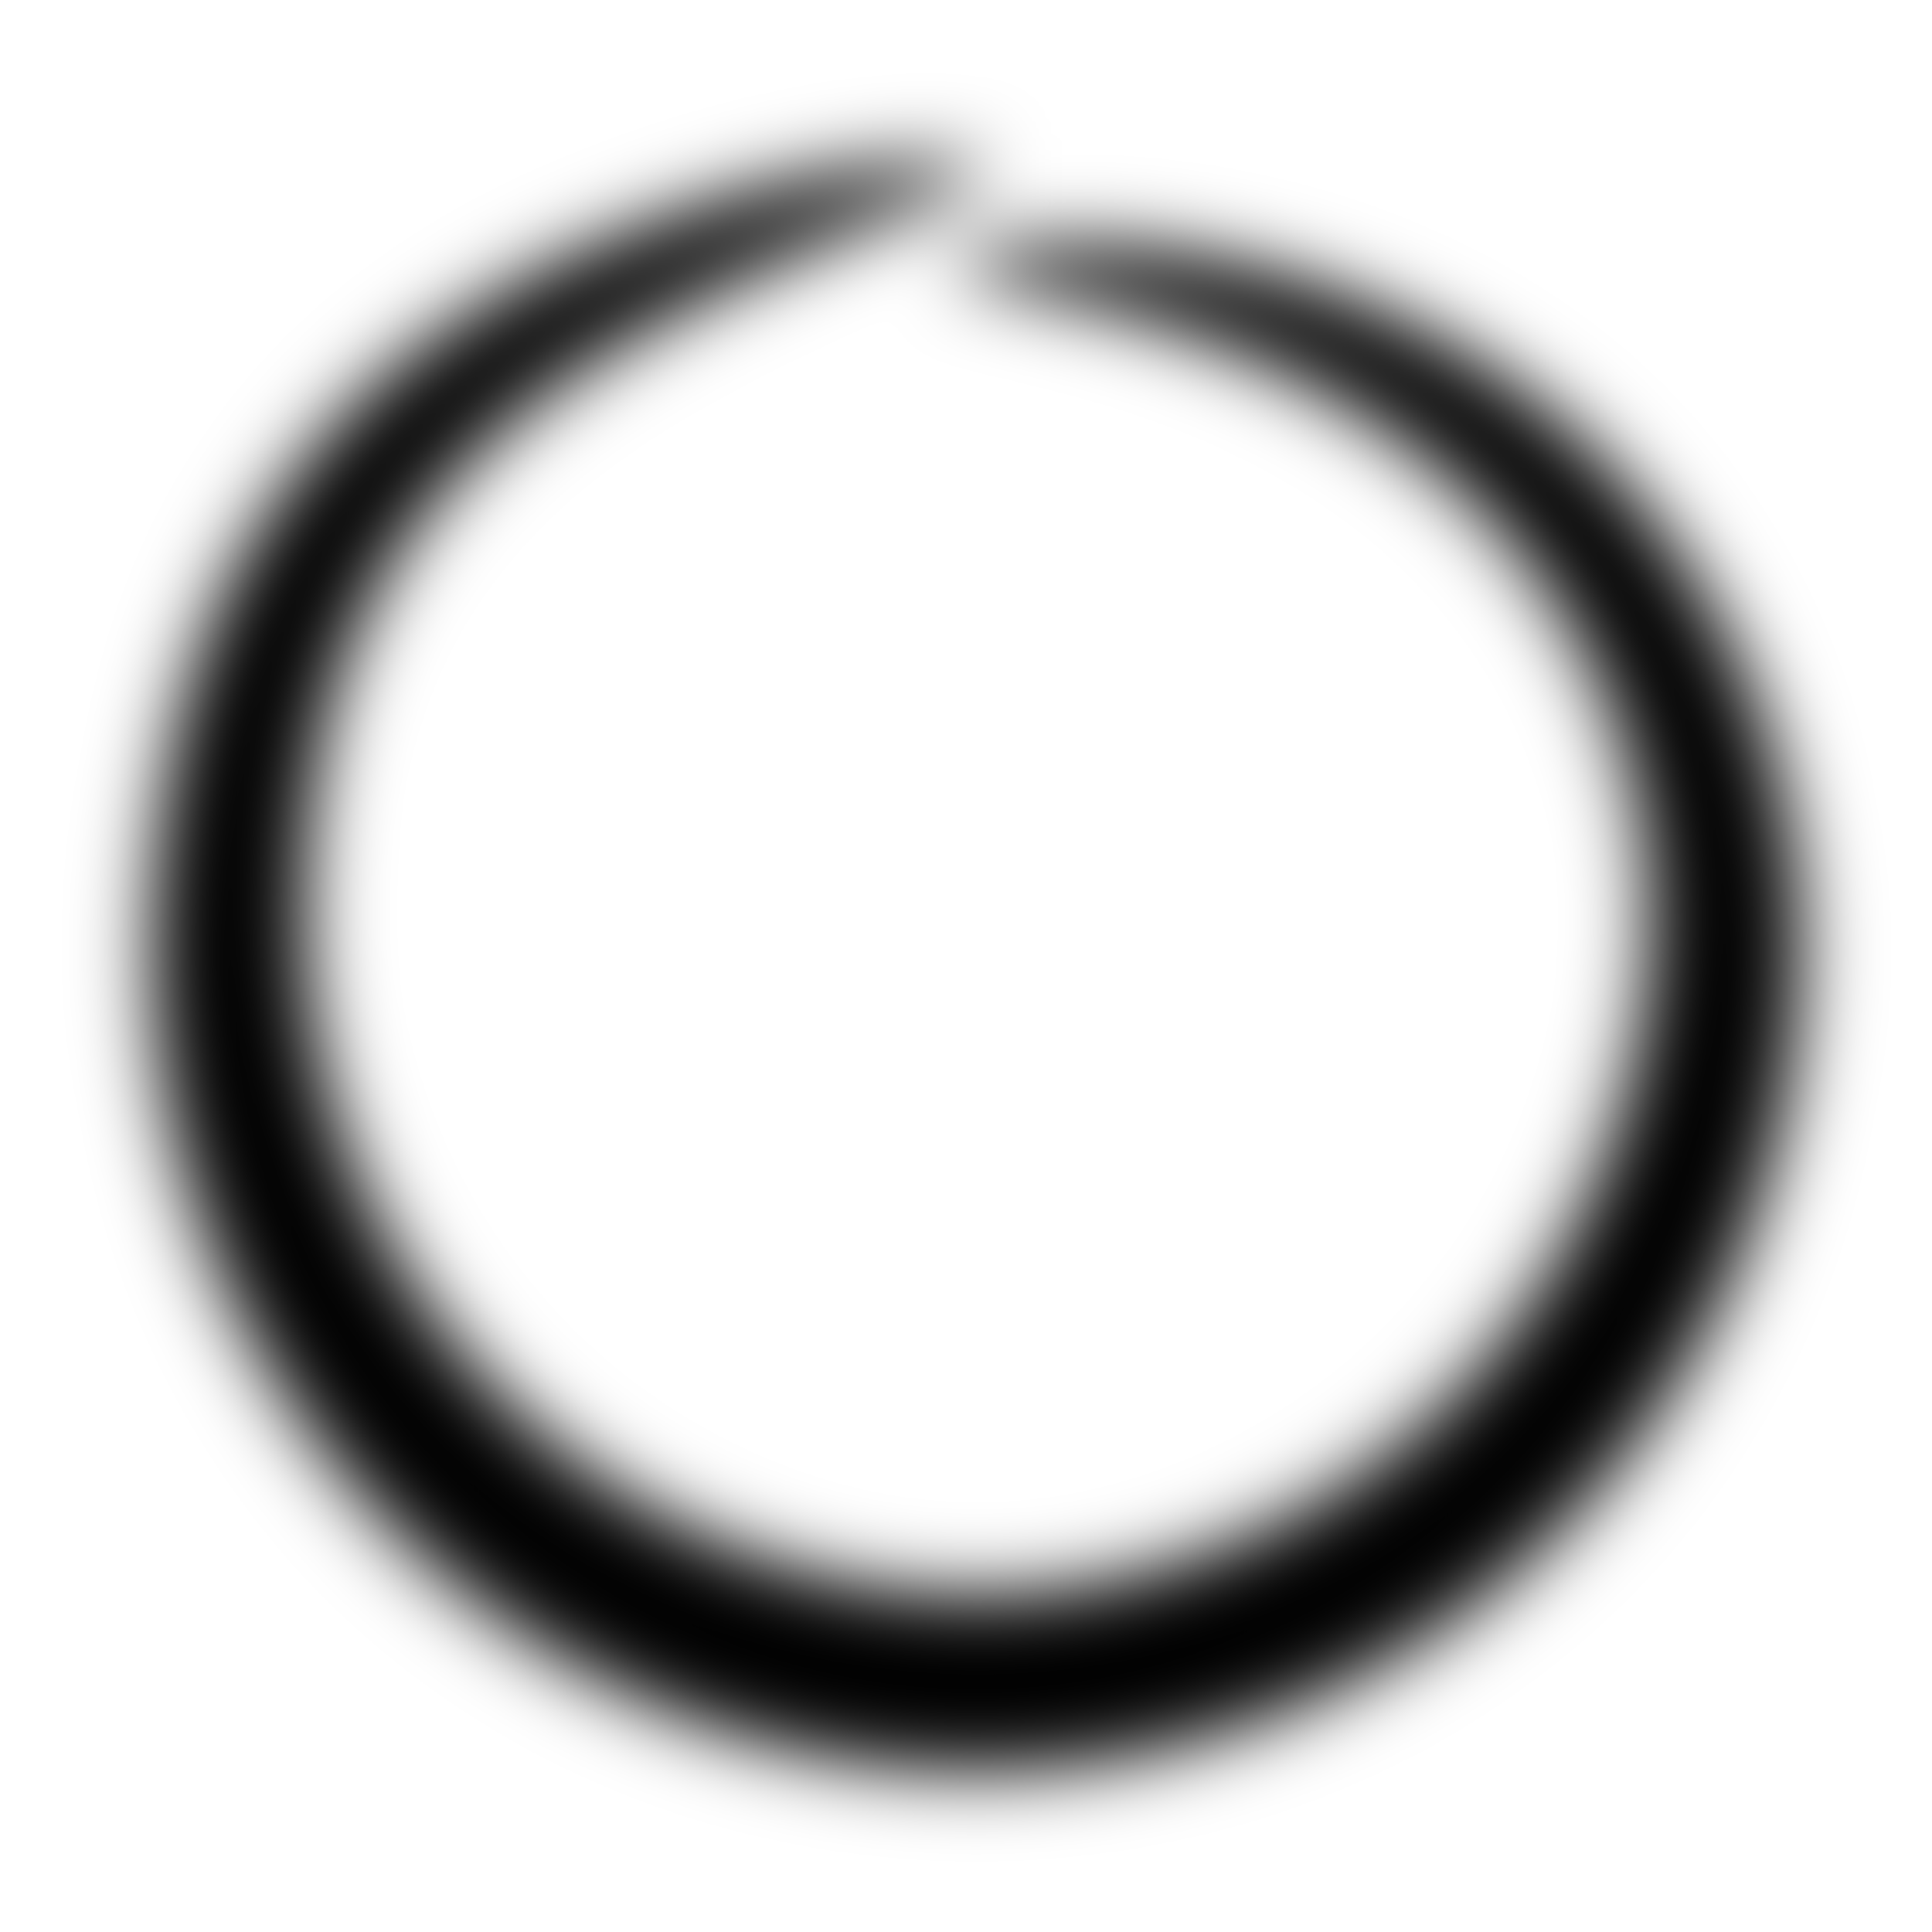
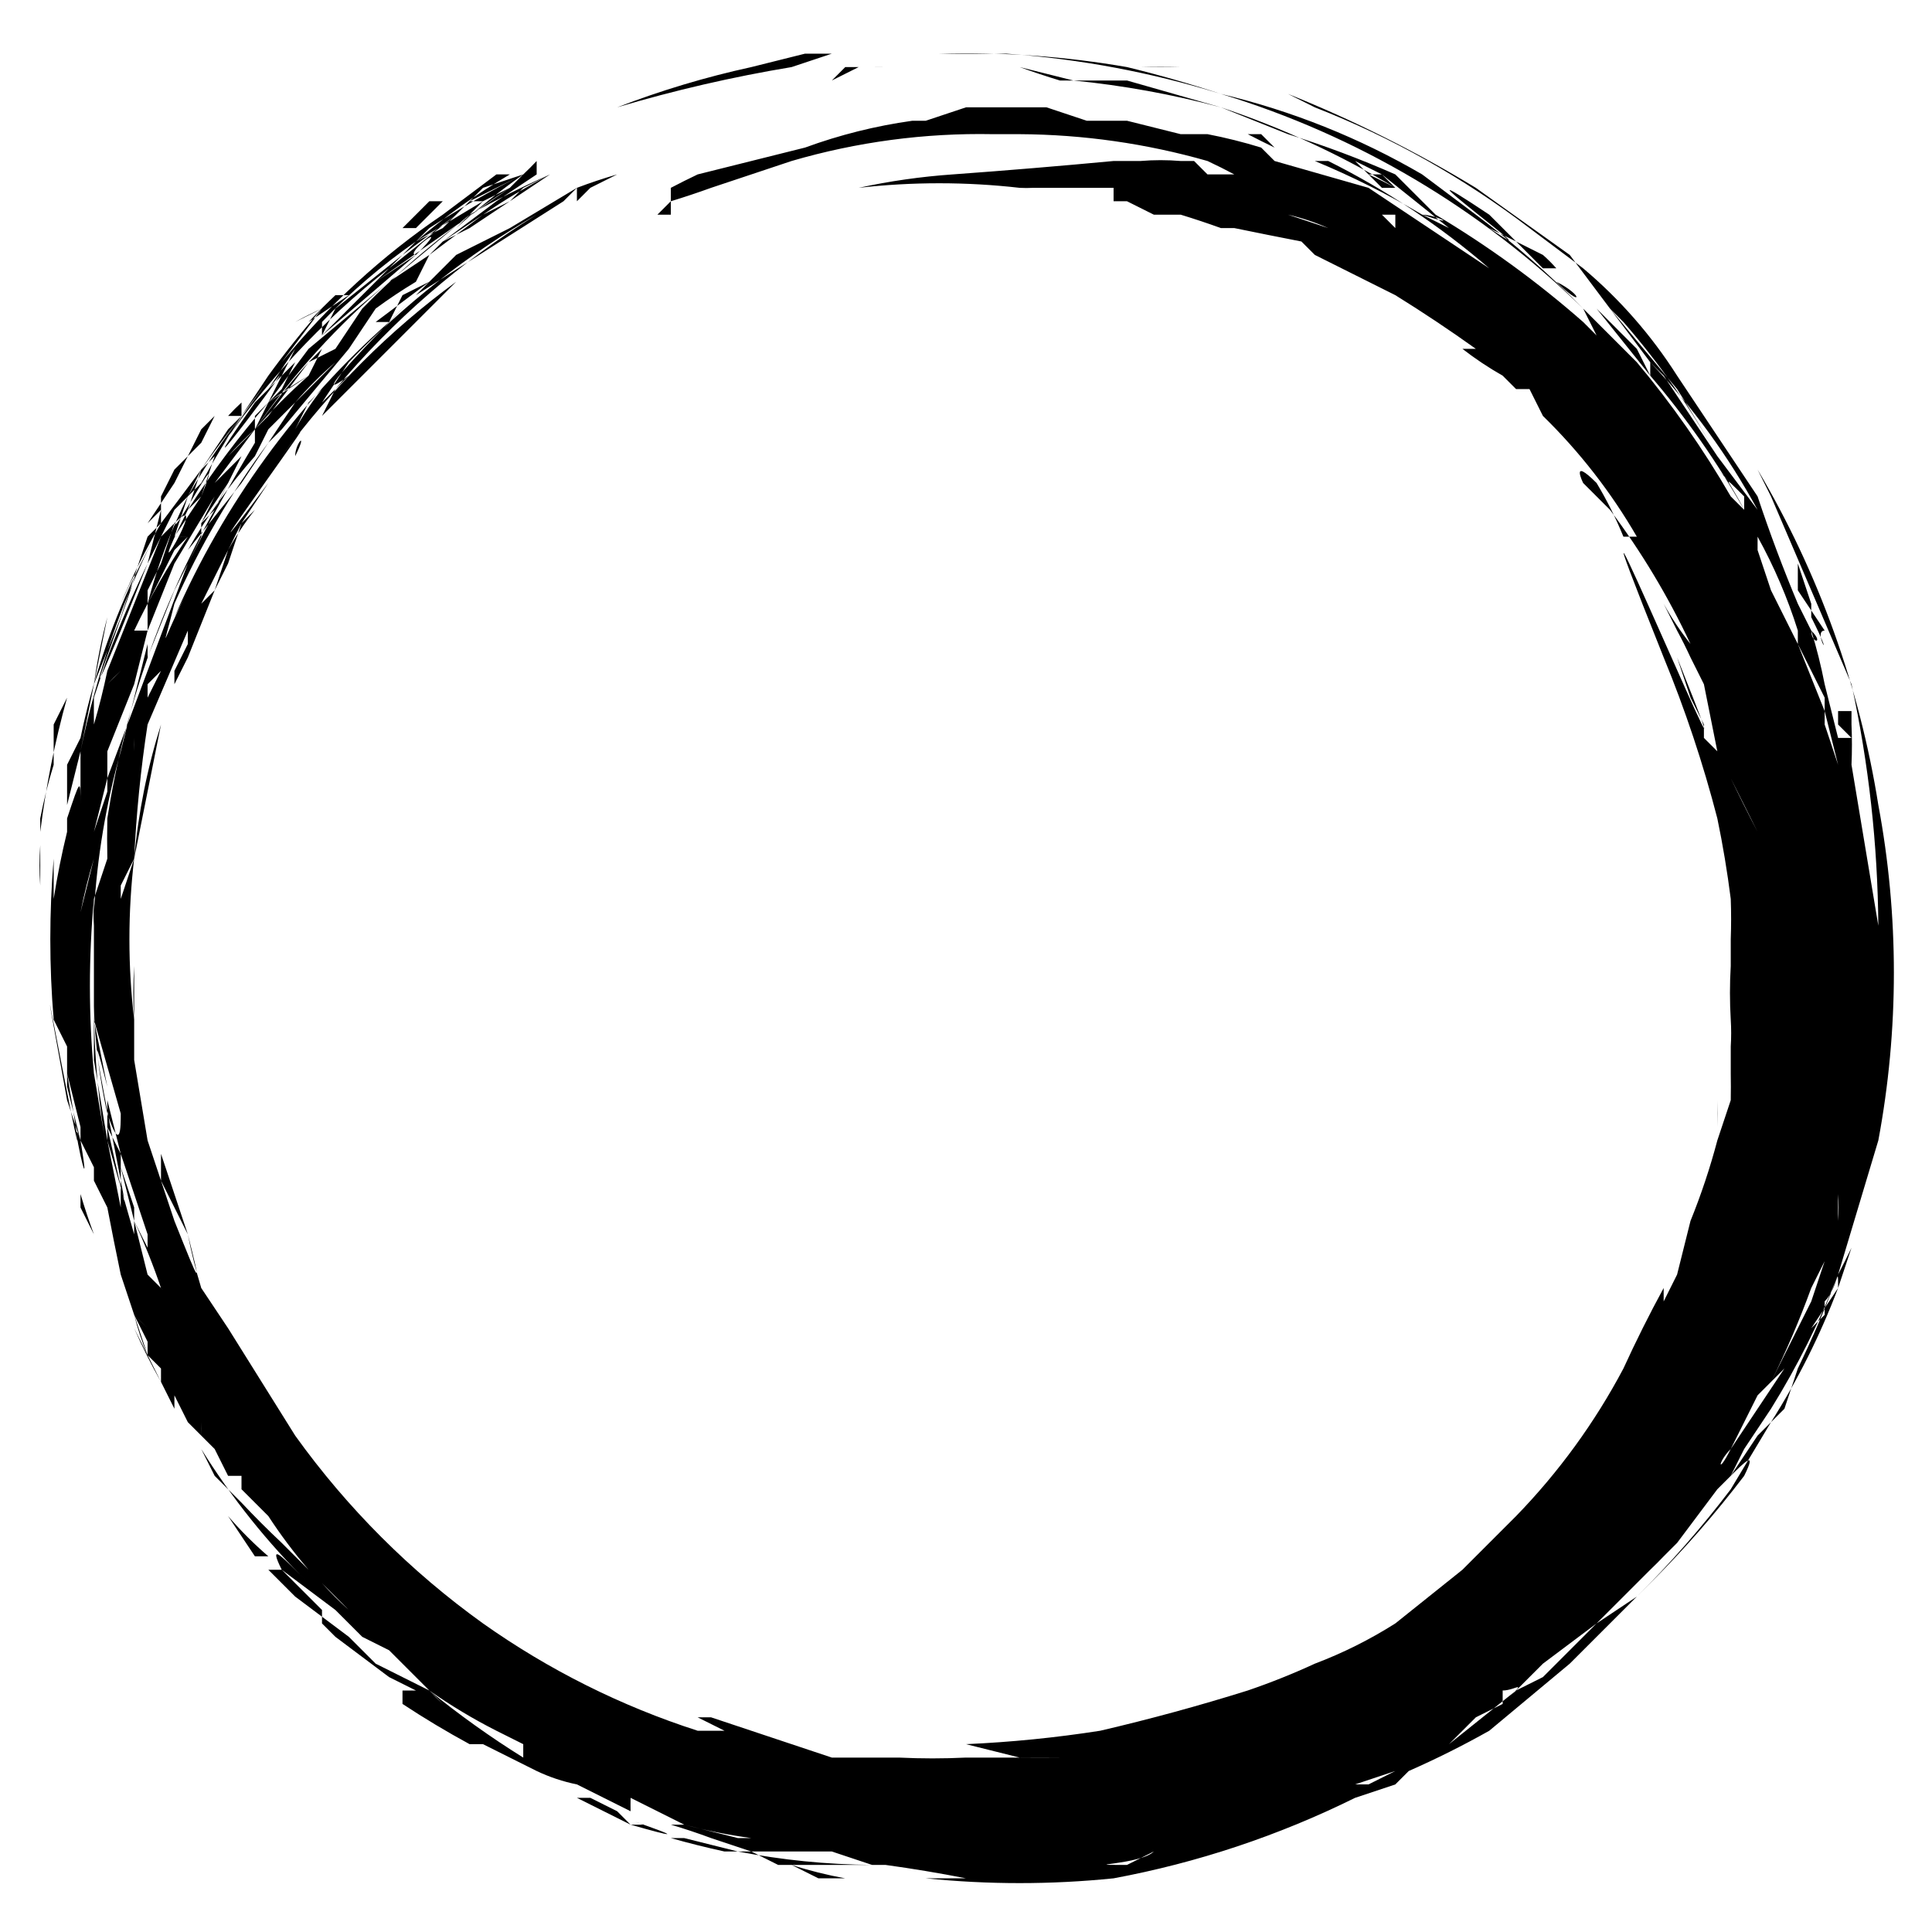
- <svg xmlns="http://www.w3.org/2000/svg" width="144" height="144">
-   <defs>
-     <filter id="a">
-       <feGaussianBlur stdDeviation="1.947" />
-     </filter>
-   </defs>
-   <path d="M-106.045 766.667c.135.83-6.46 2.253-16.508 7.745-3.454 1.896-7.542 4.552-10.745 8.177a27.712 27.712 0 0 0-5.718 10.055c-1.255 3.893-1.702 8.224-1.616 12.947.183 8.352 3.678 17.352 10.315 23.823 6.144 6.041 14.96 9.752 23.823 9.737 8.89.024 17.705-3.7 23.84-9.719 6.68-6.498 10.16-15.518 10.355-23.84.268-9.49-4.226-17.735-9.625-22.61-6.155-5.664-13.698-8.082-18.088-9.244-4.766-1.262-7.347-1.52-7.377-2.149-.021-.428 2.534-1.29 7.79-.988 4.88.28 13.42 1.79 21.433 7.834 7.05 5.417 13.285 15.035 13.552 27.156.195 10.32-3.643 21.488-11.927 29.954-7.679 7.794-18.544 12.54-29.953 12.564-11.374-.016-22.257-4.728-29.972-12.546-8.26-8.427-12.15-19.582-11.967-29.972.086-5.385.94-10.554 2.74-15.307a33.029 33.029 0 0 1 7.957-12.016c4.3-4.079 9.146-6.608 13.157-8.197 11.793-4.688 18.492-3.657 18.534-3.404z" transform="matrix(1.46487 0 0 1.46646 228.825 -1111.721)" filter="url(#a)" />
+ <svg xmlns="http://www.w3.org/2000/svg" viewBox="0 0 144 144">
+   <path fill-rule="evenodd" d="M129 67a41 41 0 010 3v2a34 34 0 000 4 16 16 0 010 2v2a57 57 0 010 2l-1 3v-1a45 45 0 000-2v3a50 50 0 01-2 6l-1 4-2 4 1-2v-1a96 96 0 00-3 6 48 48 0 01-8 11l-4 4-5 4a33 33 0 01-6 3 52 52 0 01-5 2 152 152 0 01-11 3 91 91 0 01-10 1l4 1a147 147 0 013 0h-2-5a52 52 0 01-5 0h-5l-9-3h-1l2 1h-2a59 59 0 01-16-8 61 61 0 01-14-14l-5-8-2-3a39 39 0 01-1-4l-2-4v-2l2 6c1 4 1 4-1-1l-2-6-1-6v-3a51 51 0 010-12l2-10a47 47 0 00-2 10l-1 3v-1l1-2a95 95 0 011-10l3-7v1l-1 2v1l1-2 2-5 1-2 1-3 2-3 2-2c0-1 1-2 0 0l-2 2c-9 12 7-10 1-2a60 60 0 0113-13l3-2-3 2-7 7-5 5-1 1-1 1 1-1 1-1 2-2 1-2a62 62 0 0115-13 63 63 0 00-14 11l-2 3 1-1 1-1c-4 3 4-5 5-6l11-7 1-1-5 3-4 2-1 1-4 4a63 63 0 00-16 22l1-2 1-2-1 2c-2 4-2 5-1 1a62 62 0 017-12l1-1 5-6 2-3a39 39 0 013-2l1-2 4-3 2-1 1-1 2-1-3 2-3 2-2 1 3-2a50 50 0 015-3h-1l-3 2-4 3-1 1-3 2a56 56 0 00-10 11l-2 2a25 25 0 012-2l1-2 8-8a67 67 0 0110-8l2-1h1a72 72 0 00-6 3l-6 5-6 5 1-1 7-6c-1 0 3-3 0 0l-3 2-2 2 2-2 10-7 1-1 1-1-1 1-4 2h1l1-1-1 1-5 3 1-1a73 73 0 017-4l-3 1-1 1-2 2-2 1a48 48 0 017-5l-1 1 1-1h-1l-4 3a56 56 0 00-12 11 153 153 0 00-5 7l-1 1-1 3-2 2 1-2 1-1 1-2 2-3 1-1 2-3a70 70 0 014-5l-6 8a85 85 0 00-3 4l-3 4a66 66 0 00-6 17v4c0-2 0-2-1 1v-1l1-4 1-5 2-5 2-6 1-1-2 4a54 54 0 00-4 12l-1 2v3c0 2 0 2 0 0v2a60 60 0 00-1 5v3c0 1 0 2 0 0v-1-2-3a72 72 0 000 12l1 2v3l1 4c1 6-1-3 0 0l-1-3c-4-22 3 16 0-2l1 4c0 4 0-1 0 0v1l1 2v1l1 2a286 286 0 001 5l1 3 1 3 1 1 1 2 1 2 2 2 1 2 1 1 2 2a38 38 0 003 4l-2-2a68 68 0 01-3-3l-2-2-1-2a54 54 0 008 10l-1-1c-1-1-2-2-1 0l4 3 2 2 2 1 3 3a41 41 0 005 3l2 1v1a68 68 0 01-7-5l-4-2-2-2-2-2-3-3h-1l2 2 4 3-2-2v1l1 1 4 3 2 1h-1v1a68 68 0 005 3h1c-1 0 0 0 0 0l2 1 2 1a13 13 0 003 1l2 1 2 1h1c1 0 1 0 0 0h-1a28 28 0 010-1l4 2 4 1h1l2 1h4l3 1a55 55 0 01-10-1l-4-1h-1a70 70 0 004 1h2l2 1h8a106 106 0 016 1h-6 3a69 69 0 0014 0 69 69 0 0018-6l3-1 1-1a68 68 0 006-3l6-5 6-6 3-3-3 3a77 77 0 007-8c1-2 0-1-1 0a50 50 0 010 1v-1l2-3 2-2 1-3a83 83 0 003-7 72 72 0 001-2l-1 3a55 55 0 01-5 10l-3 5a76 76 0 01-7 8l-3 2-4 4h-1 1l-2 1-5 4-4 2-3 1h1l6-3 2-2 2-1c2-2 1-1 0-1v1l3-3 4-3 2-2 4-4 3-4 1-1 1-2 2-3a61 61 0 005-10l3-10a68 68 0 000-25 71 71 0 00-9-25l1 2 3 7 3 7a88 88 0 012 18l-1-6-1-6a35 35 0 000-3v-1h-1v-1c-1-2 0 0 0 0v2l1 1h-1l-1-4a39 39 0 00-1-4c1 1 0 1 0 0l-1-2a112 112 0 01-3-8l-2-3-2-3-2-3a35 35 0 00-7-8l-4-3a66 66 0 00-16-9l-2-1a95 95 0 0114 7l7 5 6 8a52 52 0 018 11l-3-4a88 88 0 00-3-5l-5-6-5-5-1-1 2 2 3 3 2 2a58 58 0 017 10c1 0 1 0 0 0l-4-6-5-5-2-2 2 2 4 5a63 63 0 017 10v-1c-2-2-1-1 0 1a77 77 0 01-1-1 71 71 0 00-7-10l-3-3-1-1a70 70 0 00-8-7l-4-3a55 55 0 00-15-6 93 93 0 00-7-2 70 70 0 00-14-1h5a71 71 0 0116 3 66 66 0 0127 16l1 2 3 3-4-4a74 74 0 00-11-8c1 0 1 0 0 0l-3-3a76 76 0 00-8-3l-5-2a69 69 0 00-11-2l-4-1a58 58 0 003 1h5l7 2a65 65 0 0113 6l-1-1h-1l-1-1 2 1 5 4-2-1c-1-1-1-1 0 0 3 1 1 0 0 0a63 63 0 00-8-4h-1 2a58 58 0 0112 8l-9-6-7-2-1-1a38 38 0 00-4-1h-2l-4-1h-3l-3-1h-6l-3 1c-2 0-1 0 0 0a63 63 0 01-1 0 39 39 0 00-8 2l-4 1-4 1a58 58 0 00-2 1l3-1-3 1v1l-1 1h-1 2v-1a62 62 0 003-1l6-2a50 50 0 0115-2h2a52 52 0 0114 2 43 43 0 012 1h-2l-1-1h-1a18 18 0 00-3 0h-2a566 566 0 01-12 1 49 49 0 00-7 1 53 53 0 0112 0h-2 2a9 9 0 001 0h6v1h1l2 1h1 1a62 62 0 013 1h1a469 469 0 005 1l1 1 6 3a110 110 0 016 4h-1a25 25 0 003 2l1 1h1l1 2a42 42 0 017 9h-1a29 29 0 00-2-4c-2-2-1 0-1 0l2 2a57 57 0 016 10 22 22 0 01-2-3l1 2a34 34 0 011 2l1 2 1 5-1-1v-1l-1-2-1-3c8 20-11-25-1 0a92 92 0 014 12 77 77 0 011 6zm0 12zm-15-47zm15 25zm0-1l-1-2 1 2zm0 2a127 127 0 002 4l-2-4zm-57 74zM95 15l1 1a17 17 0 013 1l-3-1-1-1zm5 2zM17 99zm37 31l-3-1 3 1zM11 80v0zm36 48s1 0 0 0l-2-1 2 1zM10 74v-2s0-1 0 0a33 33 0 000 4v-2zm6-30l-1 1 2-4-1 3zm2-5l-1 2a23 23 0 012-3l-1 1zm85-23h1a32 32 0 010 1l-1-1zM23 30l-1 2a22 22 0 012-3l-1 1zm21-16l2-1a38 38 0 00-3 1v1l1-1zM10 56a17 17 0 010-1v1zm2-6l-1 1v1l1-2zm17-26l1-2 2-1 1-1-1 1-4 3h1zM16 39zm-5 53a79 79 0 000 1c-1-2-1-2 0 0l-1-2a51 51 0 012 5l1 1v0l-2-2-2-8 1 3v2l-2-7v-2 1l1 2v4l-1-5-1-6v-5 2l1 5c-3-12 4 21 0 3v-2l1 4 1 3 1 3zm-2-9c0 1 0 3-1 0a42 42 0 01-1-8v-5-1 7l2 7zm13-53l3-3a29 29 0 00-3 3zm72-20l1 1a64 64 0 01-2-1h1zM18 36l-4 5a41 41 0 015-7l1-2 2-2-2 3-2 3zM8 61a70 70 0 000 3l-1 3a16 16 0 000 2v-1a56 56 0 012-12l2-8v1c-1 3 0 0 0 0l2-5 2-4v-1l1-1a36 36 0 011-2l-1 2a68 68 0 00-8 23zm0-3l-1 4v2s0 1 0 0v-2l1-3v-3l2-5 1-4 2-5 3-5-1 2 2-3 2-4-1 2-2 2 3-4a59 59 0 014-5l2-1 2-3-2 2-1 1-1 2a47 47 0 00-4 4v1a148 148 0 00-5 9L8 58zm0 28l-1-6a71 71 0 010-13v8a64 64 0 001 11zm95-72h1a34 34 0 00-2-1l1 1zm-4-2c1 0 1 0 0 0l-2-1 2 1zM6 68c0 3 0 3 0 0a43 43 0 011-4l-1 4zM82 6zm-40 7zM20 30l3-2a33 33 0 00-3 2zm80-18zM25 25l-1 1s-1 1 0 0l2-2-1 1zm-5 6l-1 1v-1l4-4-3 4zm-8 12l-1 2v2h-1a52 52 0 014-7l-1 1-1 2zm-1 3s-2 4 0 0l1-3-1 3zm3-6h-1a28 28 0 011 0zM66 5a25 25 0 00-1 0h-2l-1 1 2-1h2zm65 36v-1a38 38 0 013 7v1l-2-4-1-3zM20 30l1-1 1-2-1 1-1 2zm116 23l-2-5 2 4v2l1 3-1-4zM15 37l-2 2c3-3-3 7 1-1a69 69 0 016-8l3-4 1-1 4-4-1 1 3-3 4-3-5 4a61 61 0 00-13 14l-1 3zm21-22l2-1 2-1v-1a24 24 0 01-1 1 54 54 0 00-5 4l2-2zM8 51s-1 4 0 0a17 17 0 011-1l-1 1zm5-11l-1 2 1-3c0 1 4-7 2-2l-2 3zm-2 4v1a40 40 0 013-8l-1 3-2 4zm7 66v1l-1-1-1-2 1 2h1zm1-80c-7 10 5-6 1-1l2-3-1 2-2 2zM5 67v-2 2zm8 35zm12-79l-1 2v-1a46 46 0 017-6l-1 1-5 4zM15 36l-1 1a50 50 0 014-6c2-2 2-2 0 0a78 78 0 00-3 5zm108-9a48 48 0 000 1l-1-2 1 1zm5 8l1 1a22 22 0 00-1-1zm-12-14c2 2 2 1 0 0l-1-1h1a11 11 0 00-1-1l-4-2c6 4-9-7 0-1l1 1 4 4zM15 106v1a22 22 0 010-1zm-4-7v0l-1-1a52 52 0 011 1zm121-59a150 150 0 000 2v-2zM24 118l2 2a26 26 0 01-2-2zM7 54a51 51 0 001-4l2-5 2-5-1 2a90 90 0 00-3 7l-1 3a110 110 0 000 2zm4 46v1a20 20 0 01-1-3l1 2zm17 22zm-5-98l3-2h-1a49 49 0 00-2 2zm10 103a56 56 0 00-1-1 16 16 0 001 1zm99-24a68 68 0 003-7l1-2-1 3-3 6-3 5 3-5zm-119 1l-1-2v1l1 2v-1zm124-13v-1-1a13 13 0 010 2zM9 47l2-5 1-4v1a51 51 0 00-3 6c4-9-5 14 0 2zm120 61l2-4 2-2-4 6c-1 2-1 1 0 0zM7 92zm6-55zM5 80zM88 5a59 59 0 00-3 0h3zM62 4c1 0 1 0 0 0h-2l-4 1a68 68 0 00-10 3 107 107 0 0113-3l3-1zM17 31h1v-1a17 17 0 00-1 1zM4 77zm8 26l-2-4-1-1 1 1a44 44 0 002 4zM4 73v-4-3 7zm54 65l-2-1a40 40 0 01-5-1h-4 3a46 46 0 013 1l3 1h3c1 0 1 0 0 0h-1zM4 65v-1 1zm132-18c-1 0 1 3-1-1v-1l-1-3v2l2 3zM14 36zm8-12l2-1a22 22 0 00-2 1zM52 6l-6 2 6-2zm17 133h-1a29 29 0 001 0zM5 60zm26-43l2-2h-1l-2 2h1zM7 51l1-5a43 43 0 00-1 5zm102-37l-1-1 1 1zM7 92l-1-2v-1a51 51 0 001 3zm84 45zm-5 1a196 196 0 00-2 1c-4 0 1 0 2-1zM12 38v-1l1-2 2-2c-1 1-1 1 0 0l1-2-1 1-1 2-1 2-2 3 1-1zm112 78l-1 1a30 30 0 001-1zm-104 0h-1l-2-3a29 29 0 003 3zm27 20l-1-1-2-1h-1l4 2c7 2-2-1 1 0h-1zM3 66v-2-3a38 38 0 011-4v-3l1-2a69 69 0 00-2 10v4zm134 29v-1l1-2-1 2v1zM20 116zm96-98zm20 80l-1 1c0 1 0 1 0 0l2-3c0-2 0 0-1 1v1zm-75 42l-2-1a31 31 0 004 1h-2zM3 64v-1a21 21 0 000 3v-1-1zm2 26z" />
</svg>
